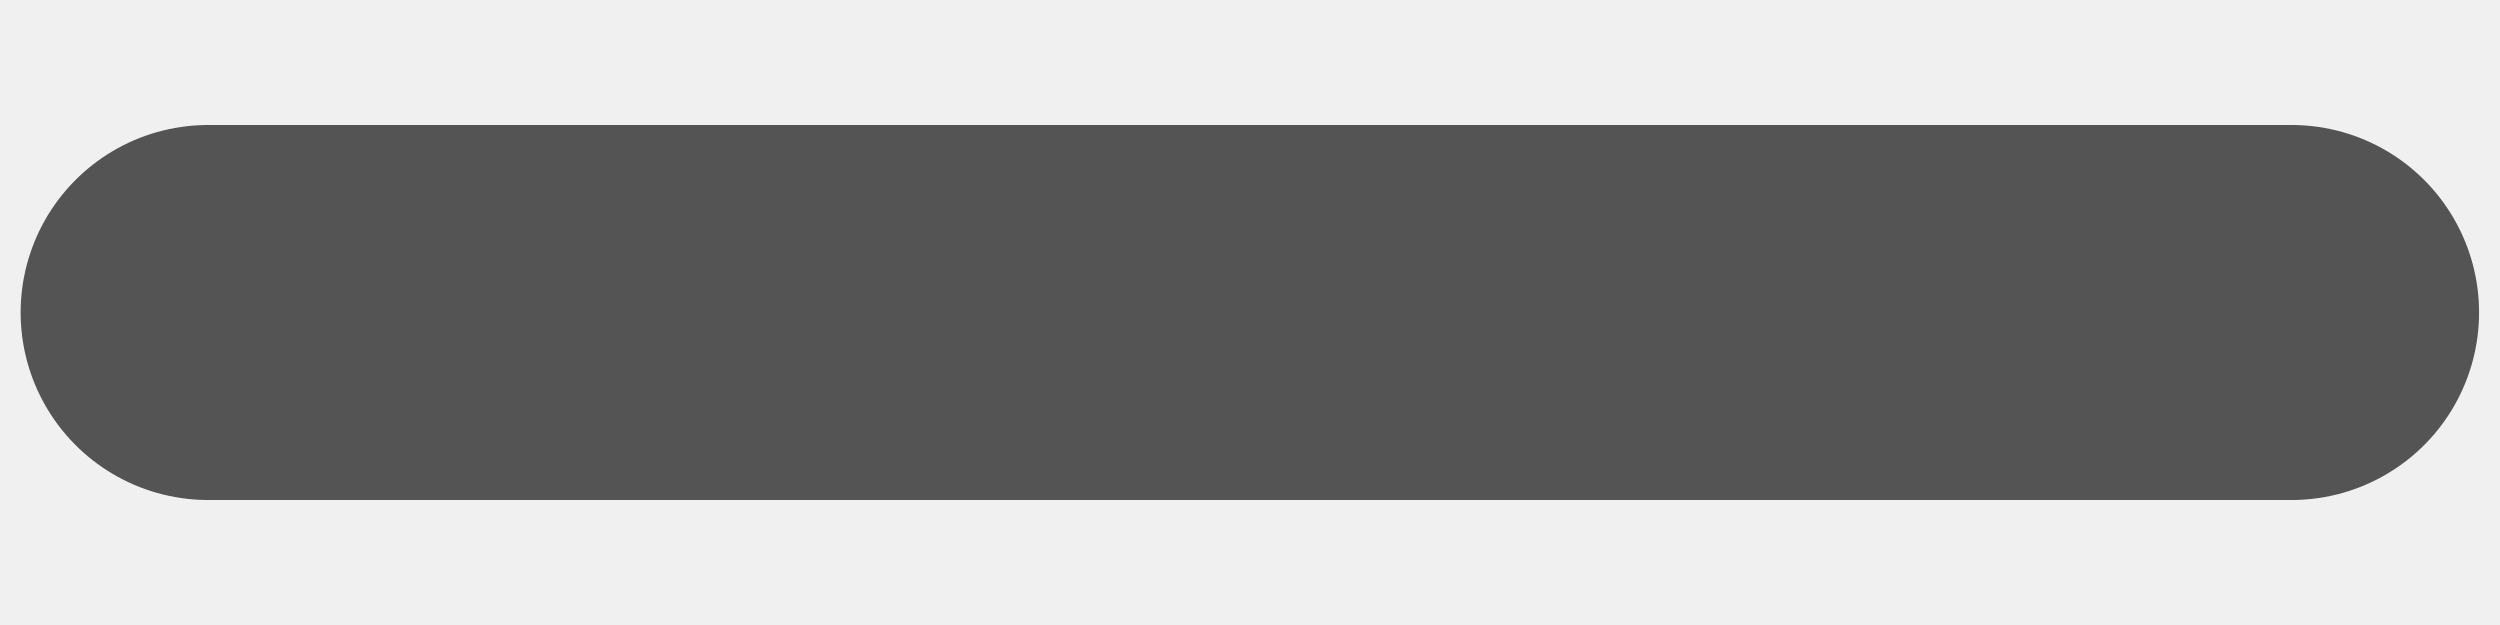
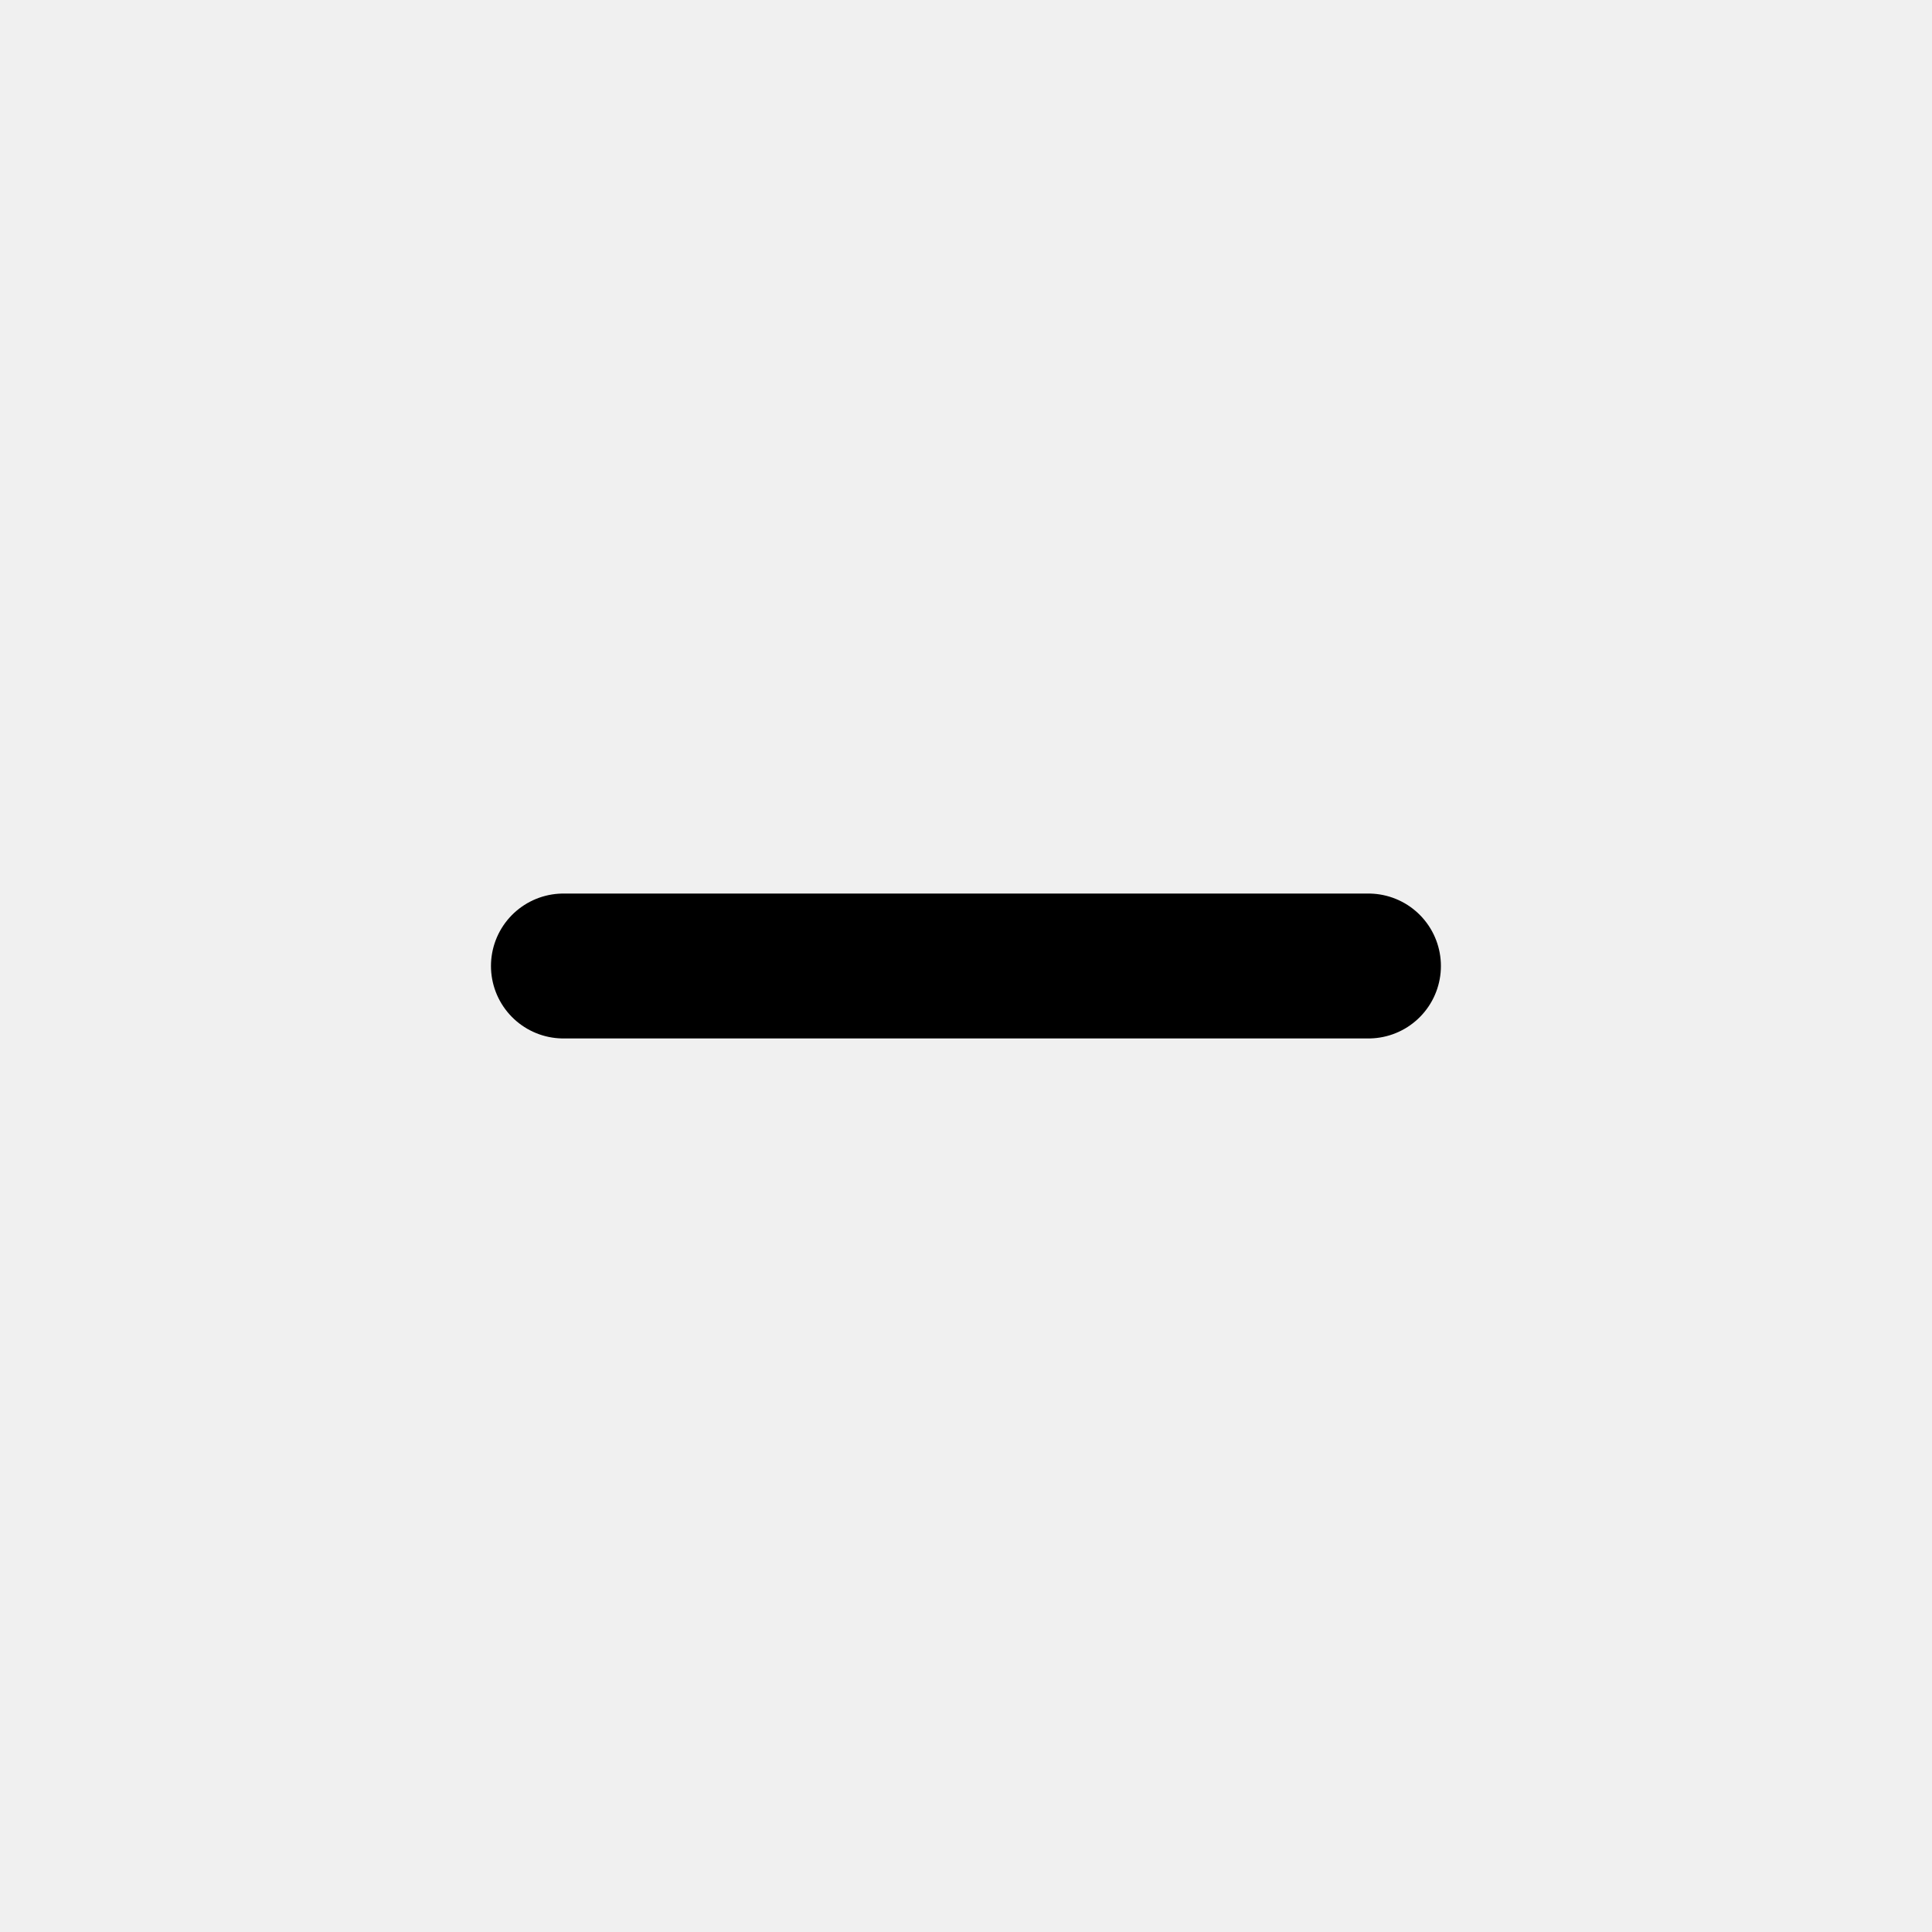
- <svg xmlns="http://www.w3.org/2000/svg" width="8" height="2" viewBox="0 0 8 2" fill="none">
-   <path d="M7.333 1H0.666" stroke="black" stroke-opacity="0.65" stroke-width="1.2" stroke-linecap="round" stroke-linejoin="round" />
+ <svg xmlns="http://www.w3.org/2000/svg" width="16" height="16" viewBox="0 0 16 16" fill="none">
+   <g clip-path="url(#clip0_5483_3579)">
+     <path d="M11.333 8H4.666" stroke="black" stroke-width="1.2" stroke-linecap="round" stroke-linejoin="round" />
+   </g>
+   <defs>
+     <clipPath id="clip0_5483_3579">
+       <rect width="16" height="16" fill="white" />
+     </clipPath>
+   </defs>
</svg>
